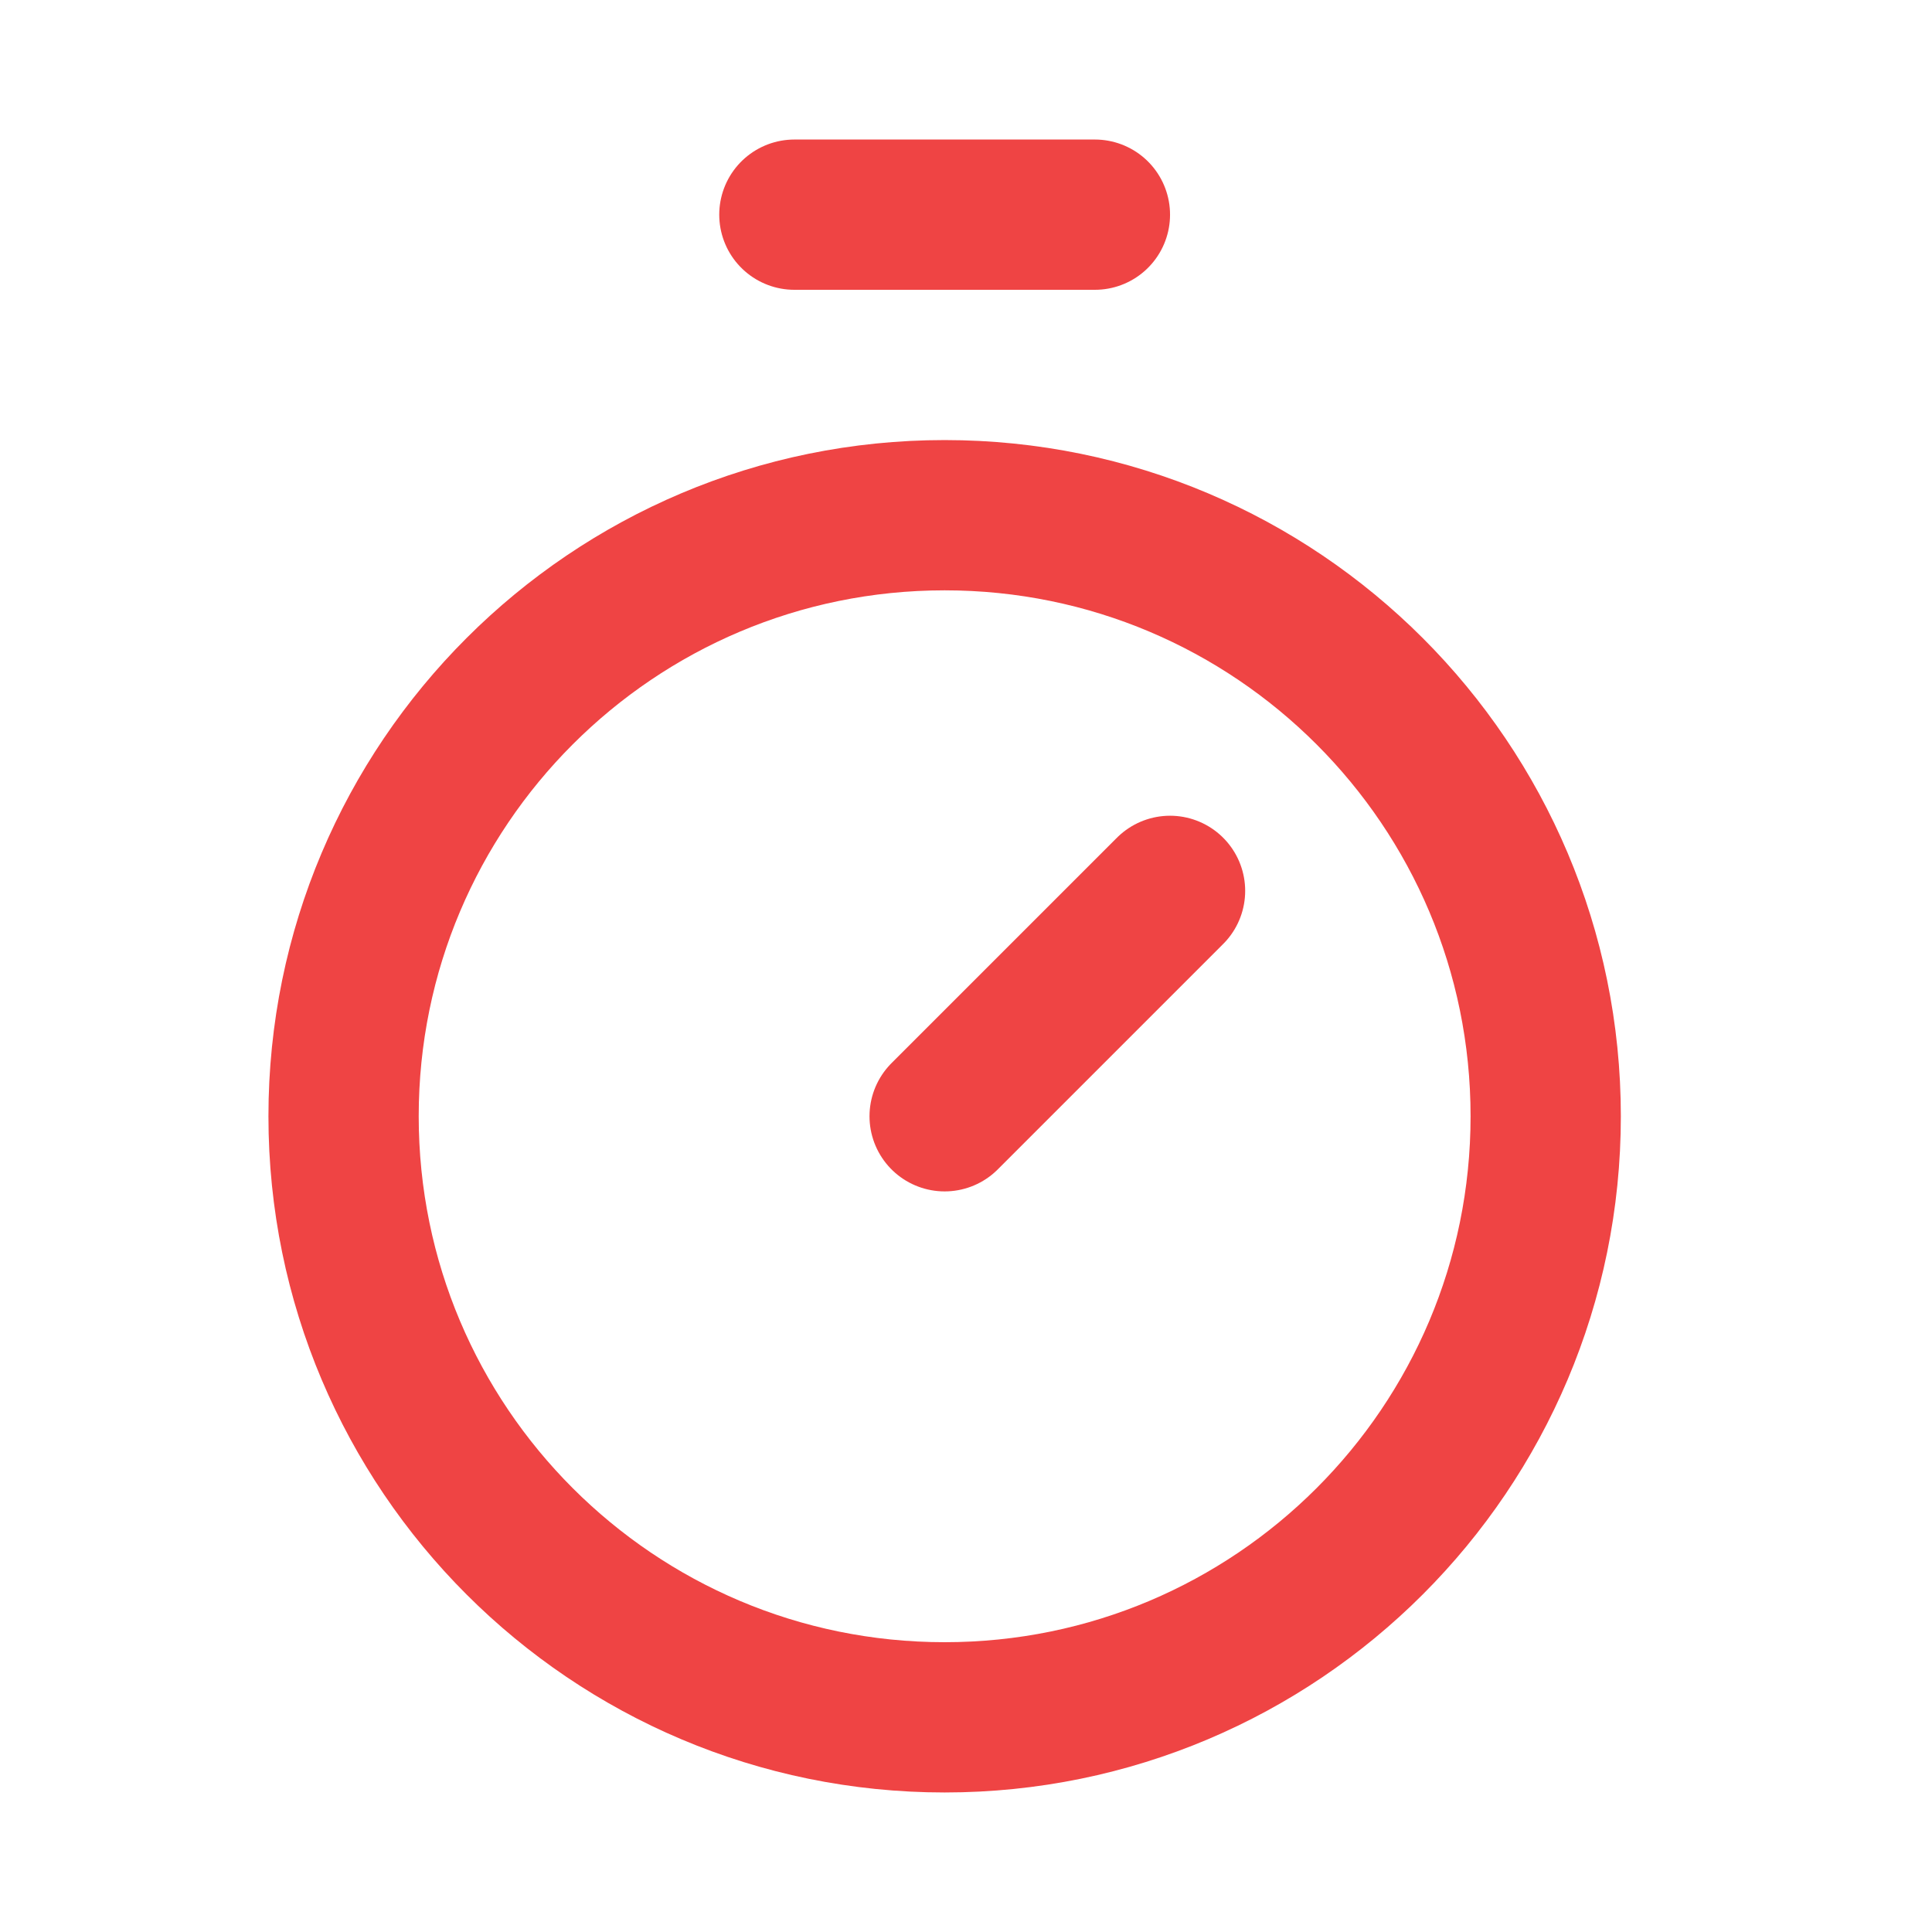
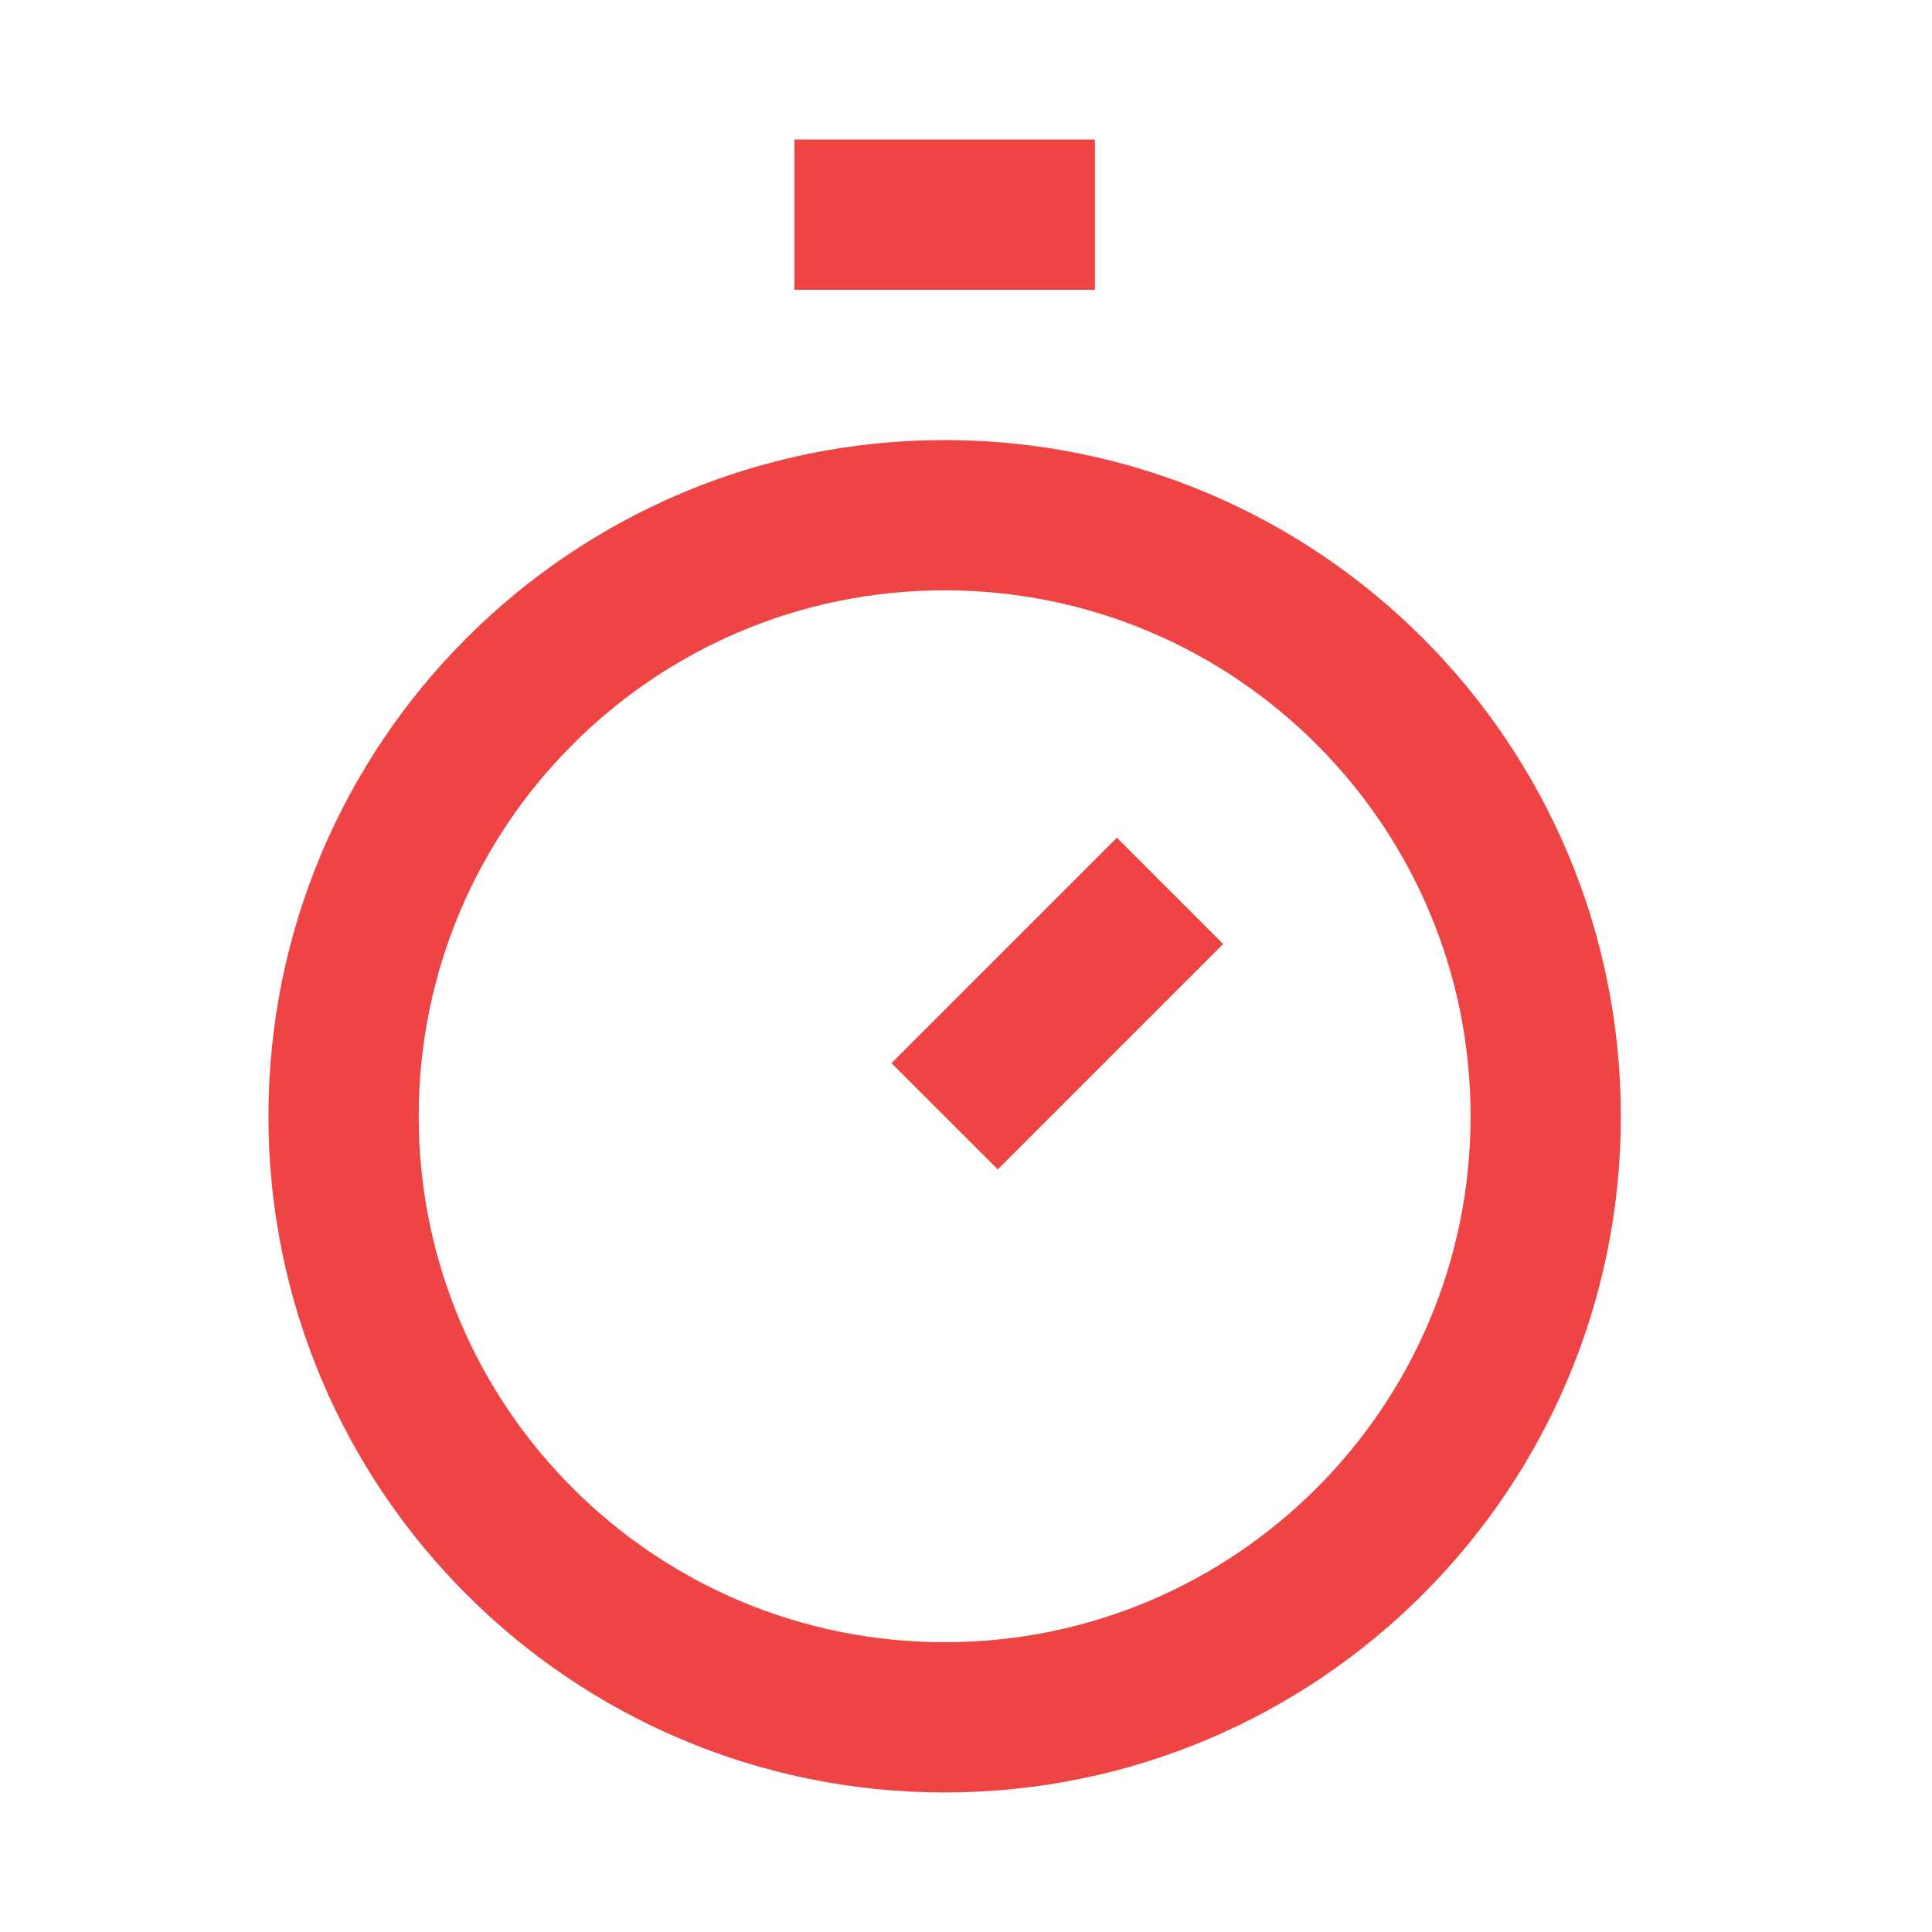
<svg xmlns="http://www.w3.org/2000/svg" width="18" height="18" viewBox="0 0 18 18" fill="none">
-   <path d="M7.401 2H10.201" stroke="#EF4444" stroke-width="1.4" stroke-linecap="round" stroke-linejoin="round" />
-   <path d="M8.801 10.4L10.901 8.3" stroke="#EF4444" stroke-width="1.4" stroke-linecap="round" stroke-linejoin="round" />
-   <path d="M8.801 16C11.894 16 14.401 13.493 14.401 10.4C14.401 7.307 11.894 4.8 8.801 4.8C5.708 4.8 3.201 7.307 3.201 10.4C3.201 13.493 5.708 16 8.801 16Z" stroke="#EF4444" stroke-width="1.4" stroke-linecap="round" stroke-linejoin="round" />
+   <path d="M7.401 2H10.201" stroke="#EF4444" stroke-width="1.4" strokeLinecap="round" stroke-linejoin="round" />
+   <path d="M8.801 10.4L10.901 8.3" stroke="#EF4444" stroke-width="1.4" strokeLinecap="round" stroke-linejoin="round" />
+   <path d="M8.801 16C11.894 16 14.401 13.493 14.401 10.4C14.401 7.307 11.894 4.8 8.801 4.8C5.708 4.8 3.201 7.307 3.201 10.4C3.201 13.493 5.708 16 8.801 16Z" stroke="#EF4444" stroke-width="1.4" strokeLinecap="round" stroke-linejoin="round" />
</svg>
